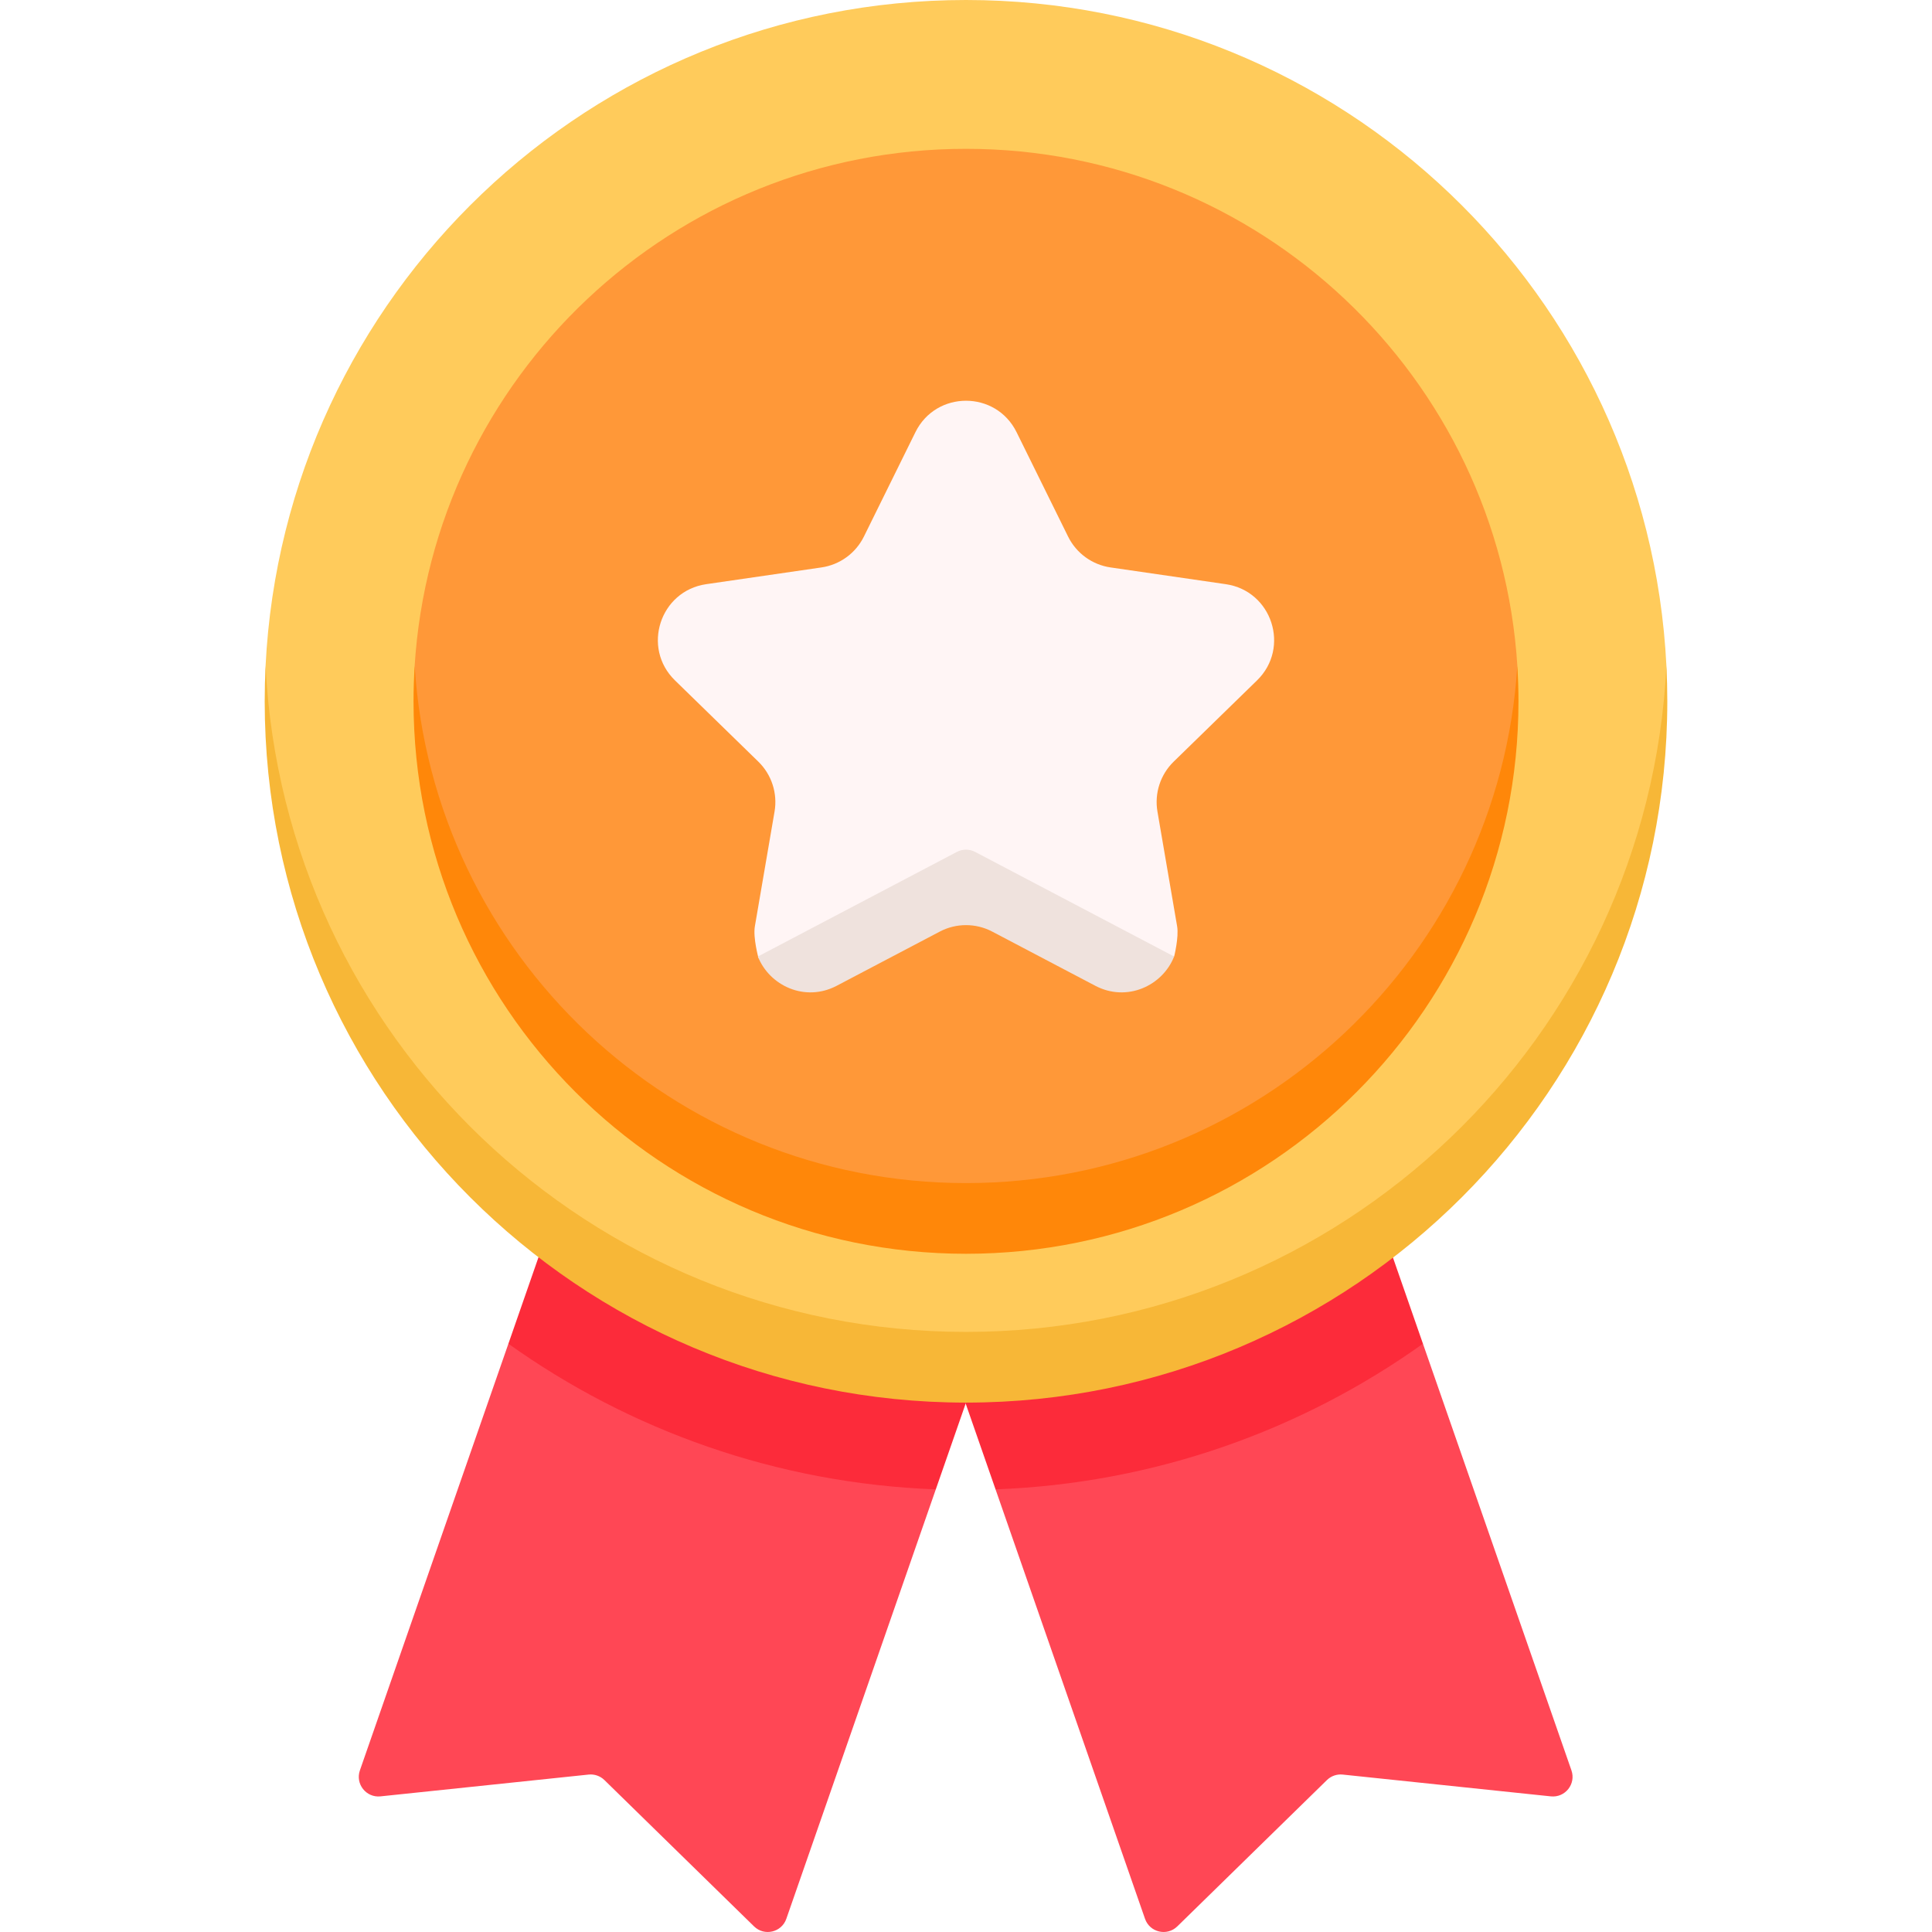
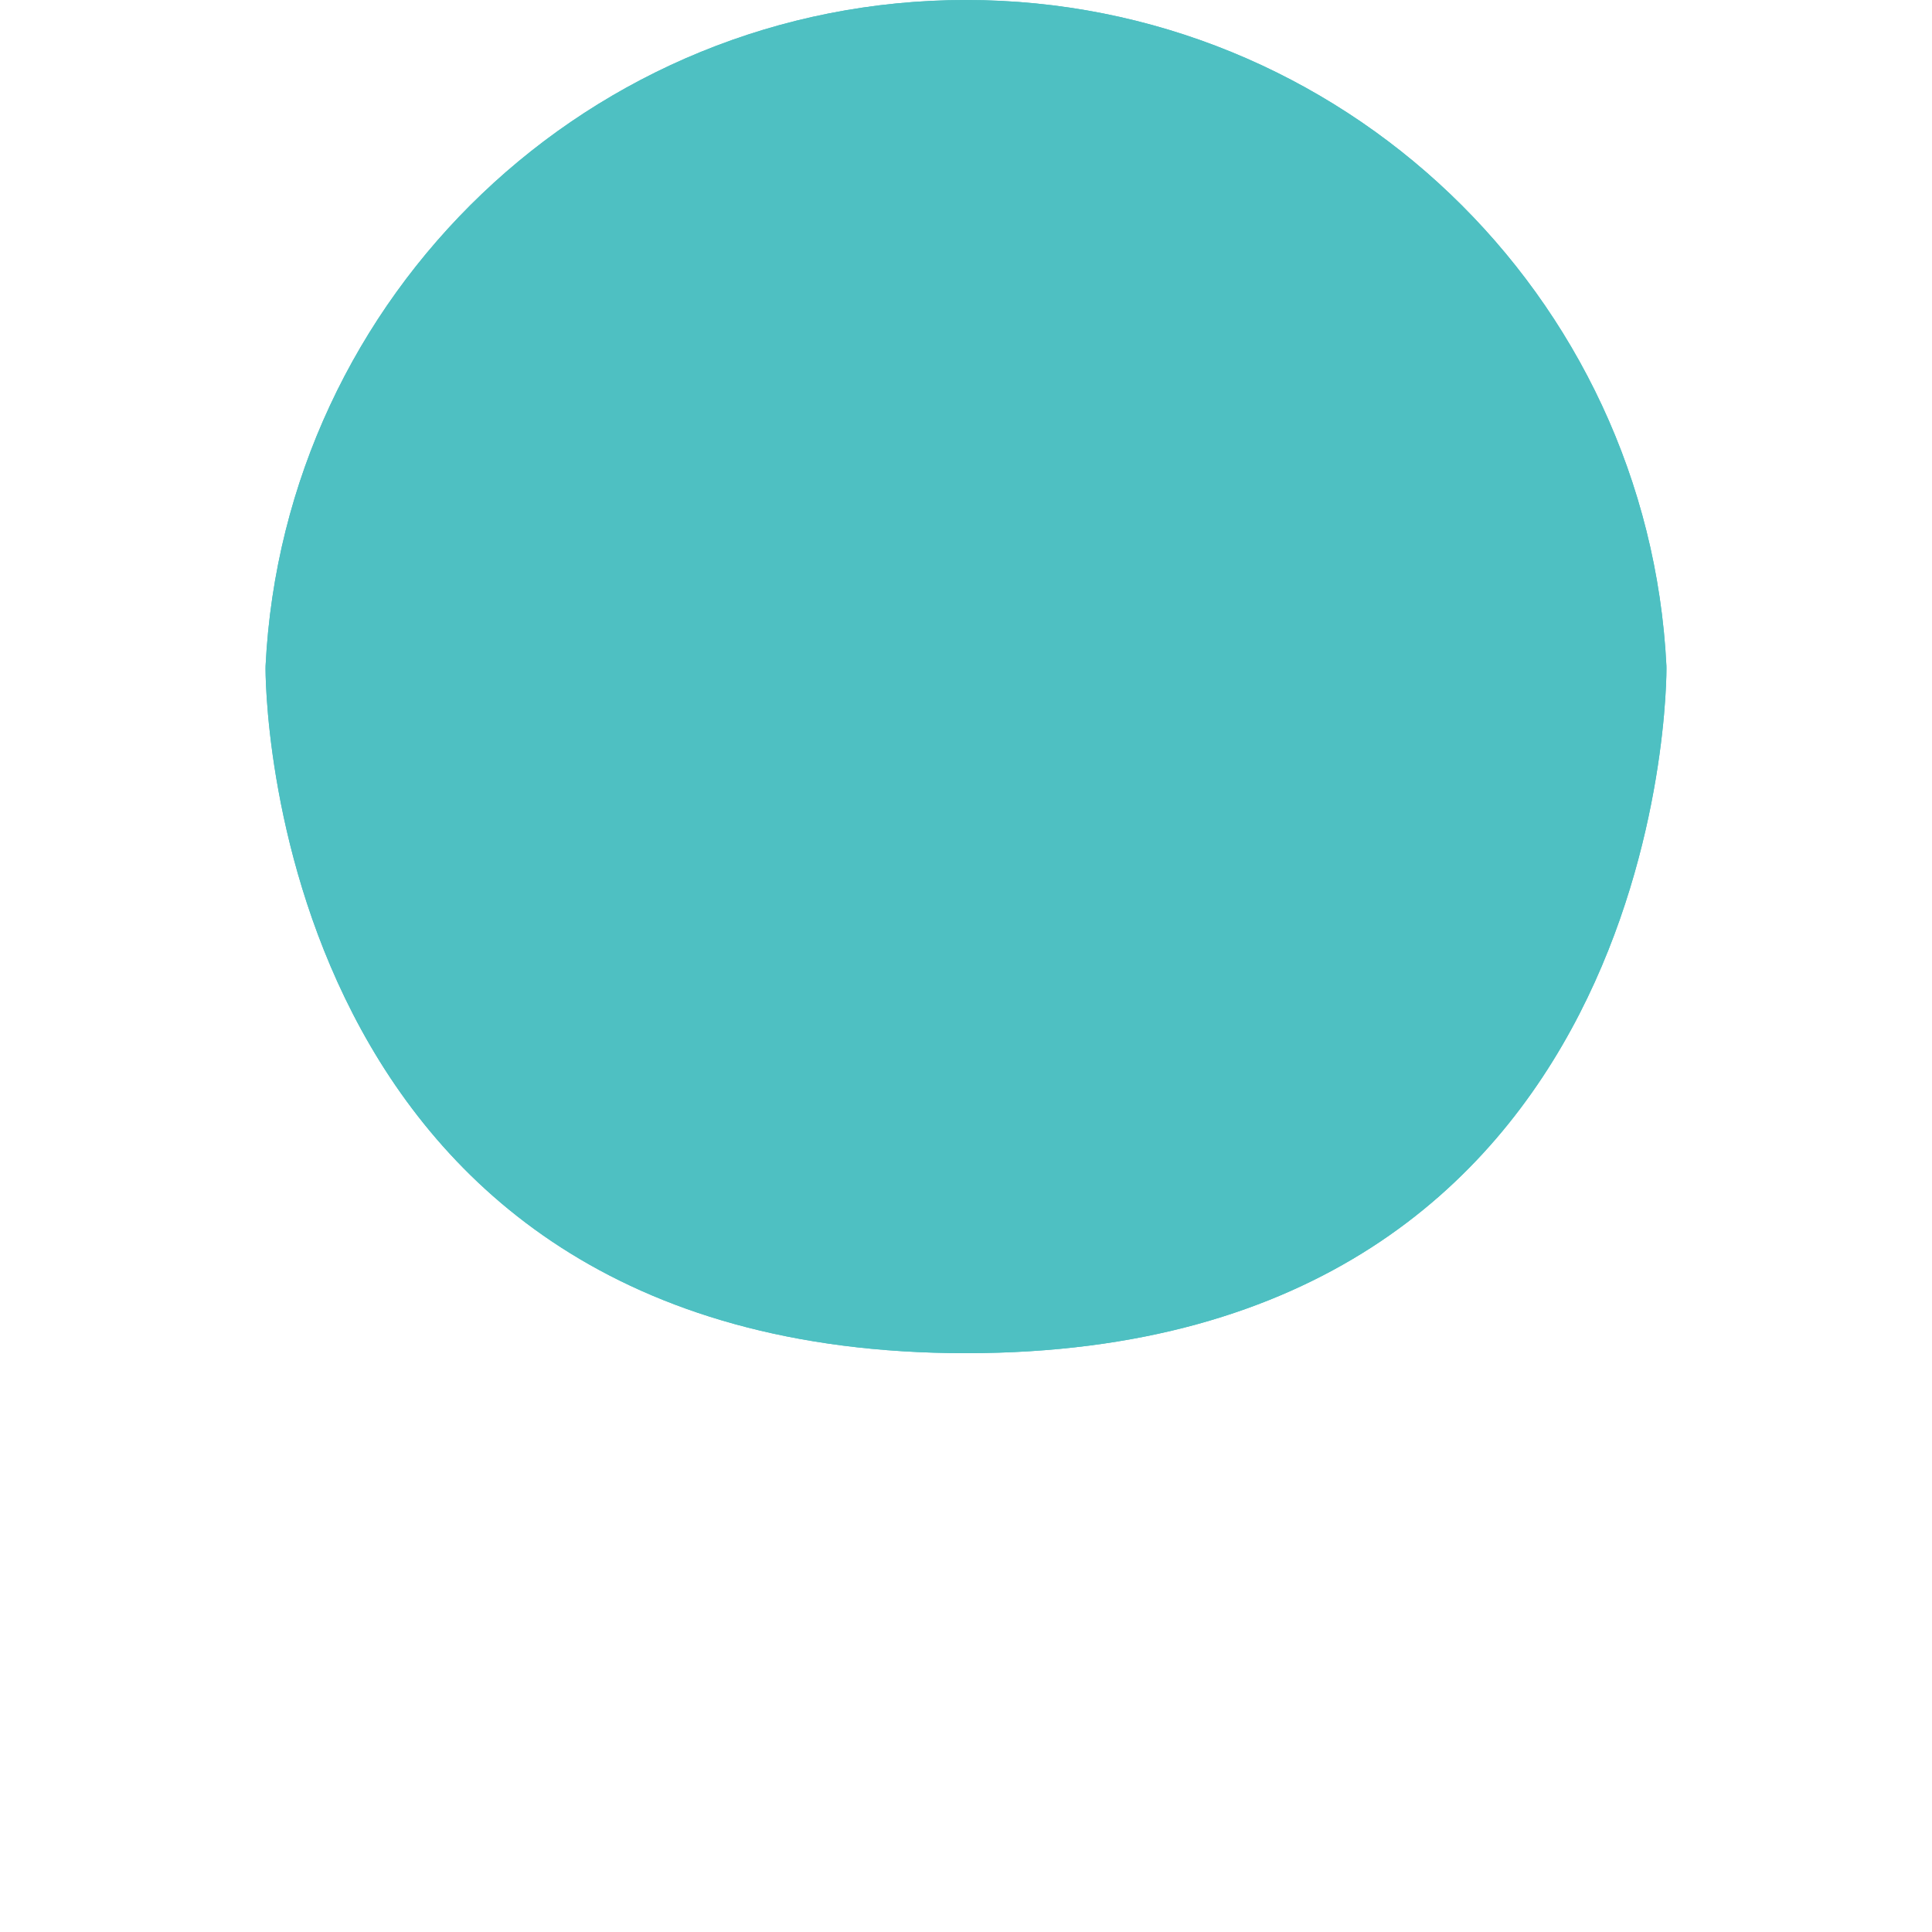
<svg xmlns="http://www.w3.org/2000/svg" id="Capa_1" enable-background="new 0 0 512 512" height="512" viewBox="0 0 512 512" width="512">
  <g>
    <g>
-       <path d="m364.974 353.26 12.122 2.844 39.354 113.066c1.254 3.601-1.664 7.284-5.457 6.886l-55.163-5.776c-1.541-.161-3.073.372-4.18 1.455l-39.655 38.779c-2.726 2.666-7.3 1.591-8.553-2.01l-39.612-113.805 5.731-8.399z" fill="#ff4755" />
-       <path d="m263.83 394.699-8.004-22.995 113.29-38.526 7.98 22.927c-32.169 22.955-71.122 37.007-113.266 38.594z" fill="#fc2b3a" />
-       <path d="m146.852 353.26-12.122 2.844-39.354 113.066c-1.254 3.601 1.664 7.284 5.457 6.886l55.163-5.776c1.541-.161 3.073.372 4.18 1.455l39.655 38.779c2.726 2.666 7.3 1.591 8.553-2.01l39.611-113.805-5.731-8.399z" fill="#ff4755" />
-       <path d="m247.996 394.699 8.004-22.995-113.29-38.526-7.98 22.927c32.169 22.955 71.122 37.007 113.266 38.594z" fill="#fc2b3a" />
-       <path d="m256 358.607c-185.62 0-185.774-179.019-185.62-182.122 4.879-98.291 86.118-176.485 185.62-176.485s180.741 78.194 185.62 176.485c.154 3.103.232 182.122-185.62 182.122z" fill="#ffcb5b" />
-       <path d="m256 352.969c-99.502 0-180.738-78.194-185.618-176.484-.154 3.103-.234 6.226-.234 9.367 0 102.643 83.209 185.852 185.852 185.852s185.852-83.209 185.852-185.852c0-3.141-.08-6.264-.234-9.367-4.88 98.29-86.116 176.484-185.618 176.484z" fill="#f7b737" />
-       <path d="m256 320.029c-146.117 0-146.313-140.447-146.117-143.545 4.83-76.496 68.403-137.044 146.117-137.044s141.287 60.548 146.117 137.044c.196 3.098.295 143.545-146.117 143.545z" fill="#ff9838" />
-       <path d="m256 313.529c-77.714 0-141.274-60.55-146.105-137.044-.196 3.098-.307 6.22-.307 9.367 0 80.861 65.551 146.412 146.412 146.412s146.412-65.551 146.412-146.412c0-3.148-.111-6.269-.307-9.367-4.831 76.494-68.392 137.044-146.105 137.044z" fill="#ff8709" />
-       <path d="m269.403 114.533 13.655 27.668c2.177 4.411 6.386 7.469 11.254 8.176l30.533 4.437c12.26 1.781 17.155 16.847 8.284 25.495l-22.094 21.536c-3.523 3.434-5.13 8.381-4.299 13.23l5.216 30.41c.495 2.884-.791 8.007-.791 8.007h-20.896l-34.265-19.265-34.265 19.264-20.724.417s-1.487-5.371-.963-8.424l5.216-30.41c.832-4.849-.776-9.796-4.299-13.23l-22.094-21.536c-8.871-8.647-3.976-23.713 8.284-25.495l30.533-4.437c4.868-.707 9.077-3.765 11.254-8.176l13.655-27.668c5.482-11.108 21.324-11.108 26.806.001z" fill="#fff5f5" />
-       <g>
-         <path d="m253.578 225.766-52.731 27.723c3.067 7.76 12.513 12.156 20.888 7.753l27.31-14.358c4.354-2.289 9.556-2.289 13.911 0l27.31 14.358c8.375 4.403 17.822.007 20.888-7.753l-52.731-27.723c-1.518-.797-3.329-.797-4.845 0z" fill="#efe2dd" />
-       </g>
+       <path d="m256 358.607c-185.62 0-185.774-179.019-185.62-182.122 4.879-98.291 86.118-176.485 185.62-176.485s180.741 78.194 185.62 176.485c.154 3.103.232 182.122-185.62 182.122z" fill="#4ec0c2" />
+       <path d="m256 358.607c-185.62 0-185.774-179.019-185.62-182.122 4.879-98.291 86.118-176.485 185.62-176.485s180.741 78.194 185.62 176.485c.154 3.103.232 182.122-185.62 182.122z" fill="#4ec0c2" />
    </g>
  </g>
</svg>
